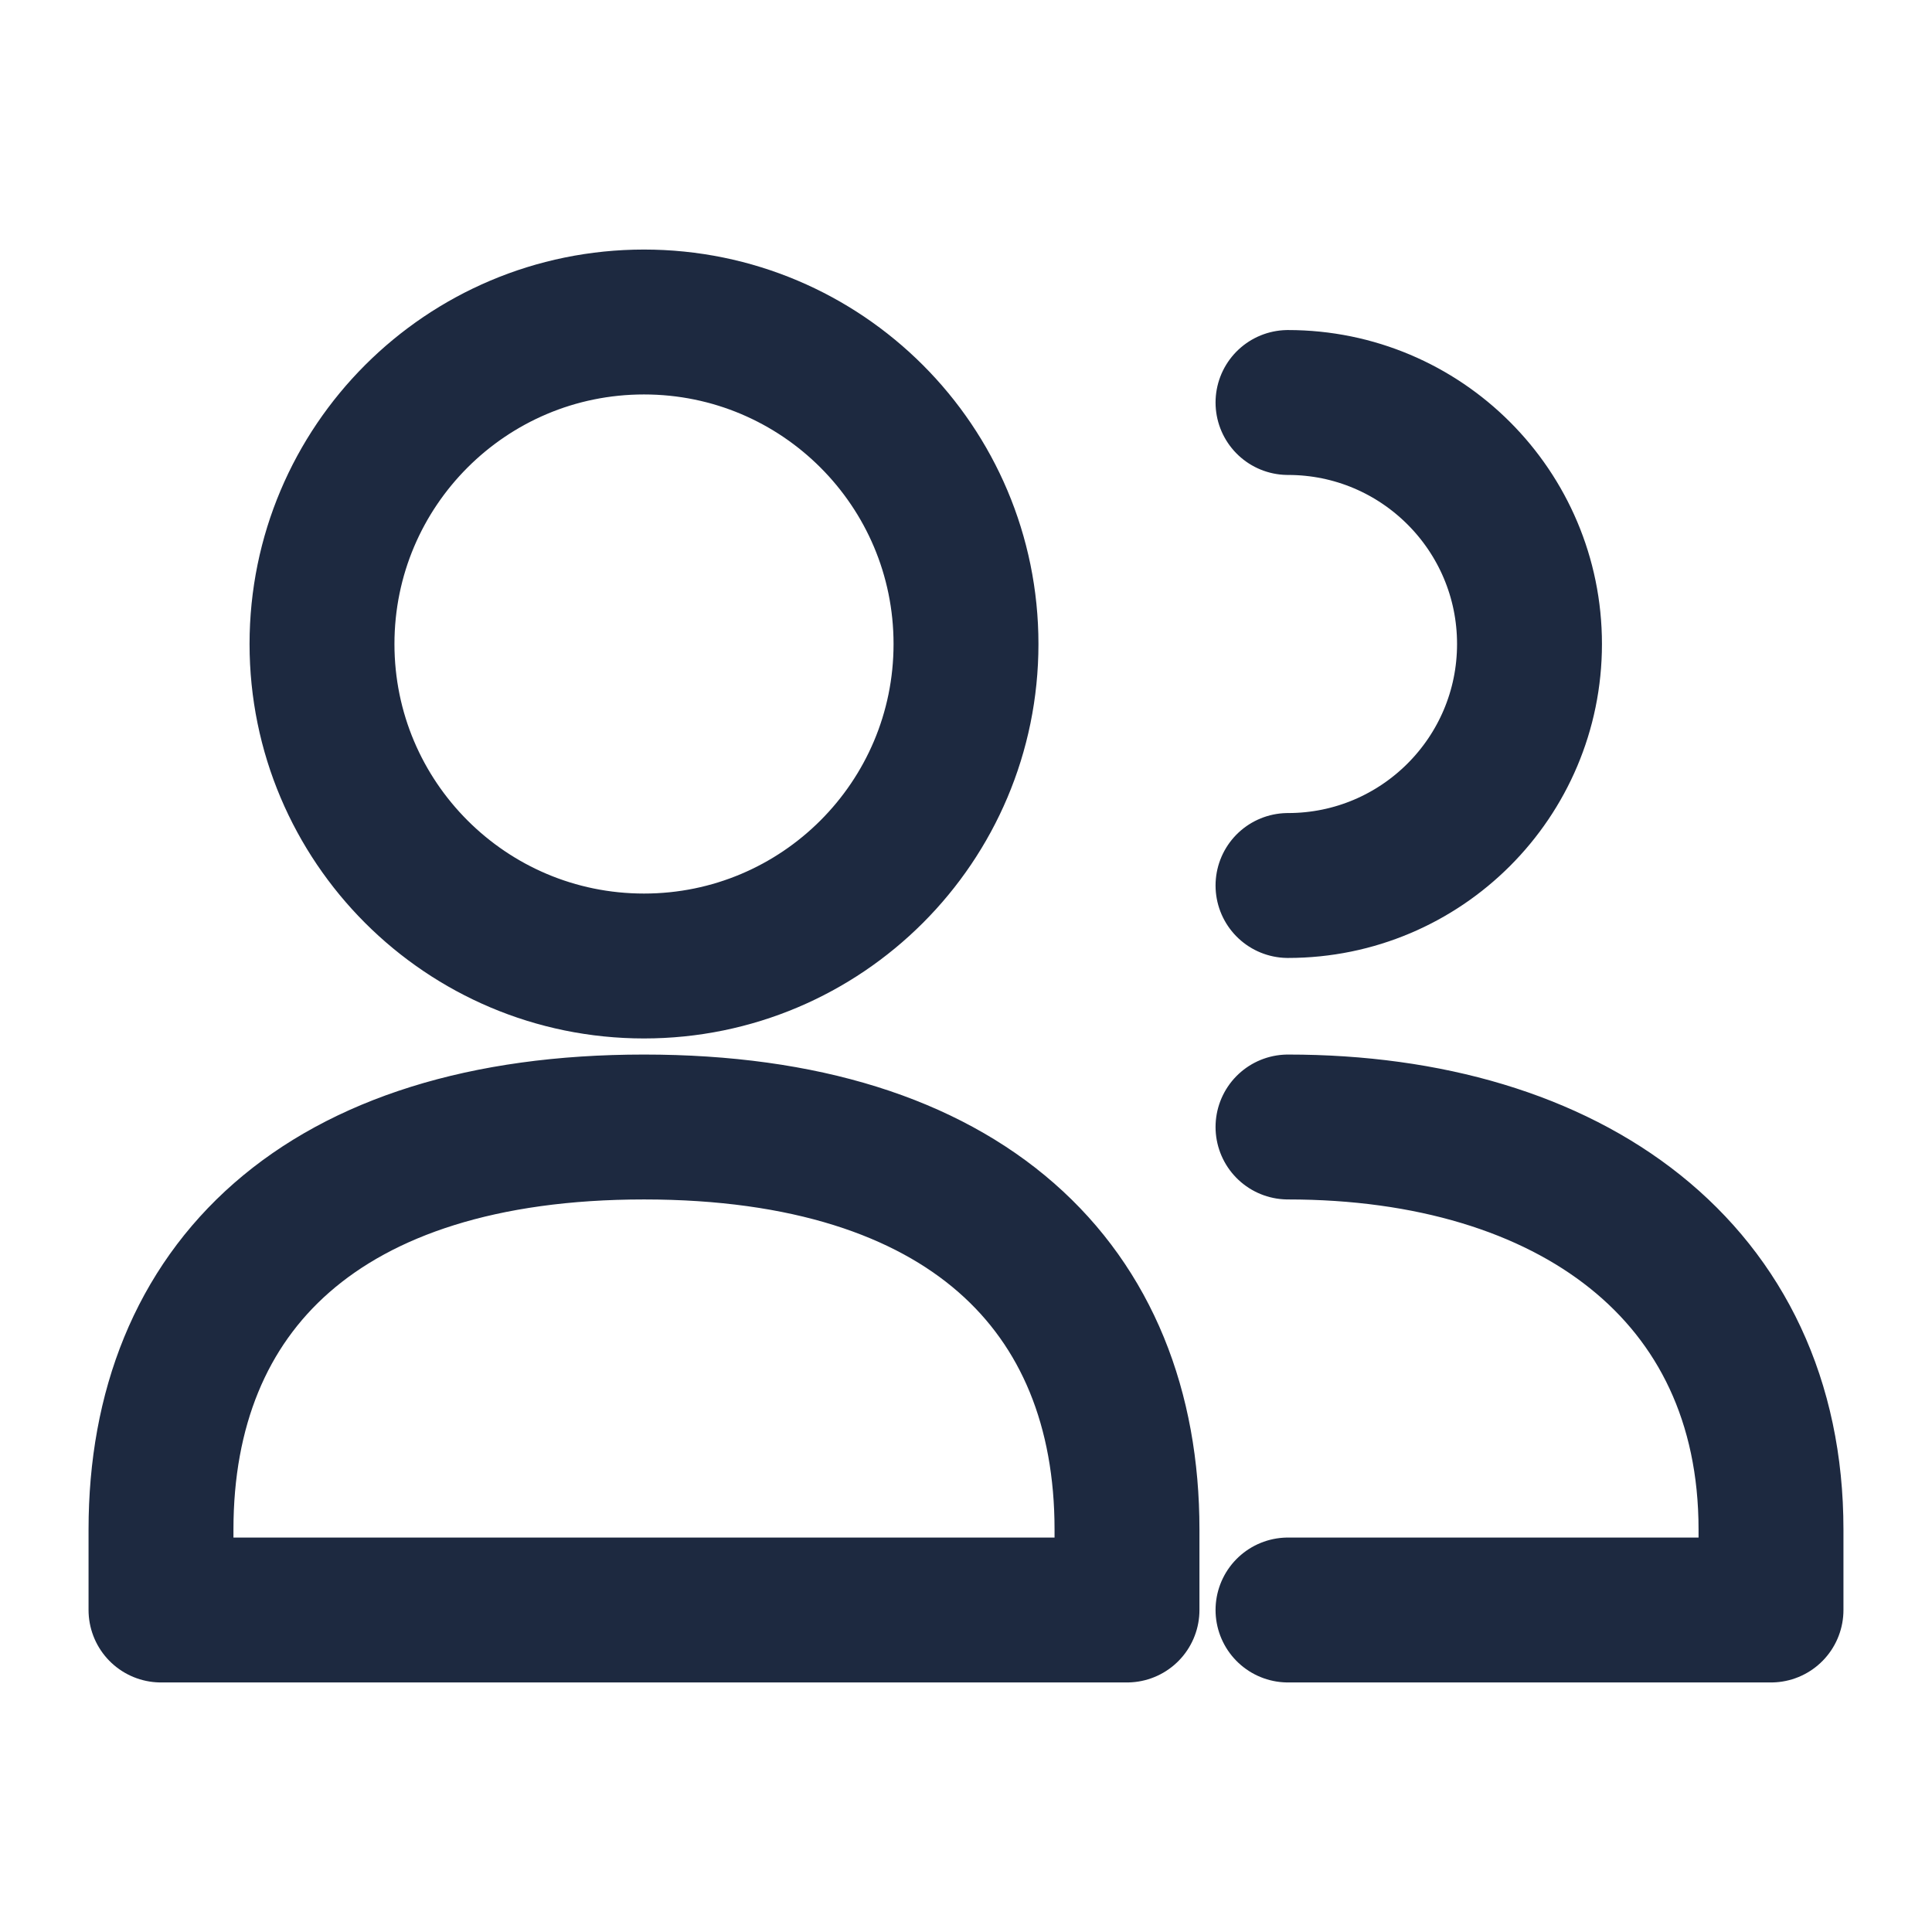
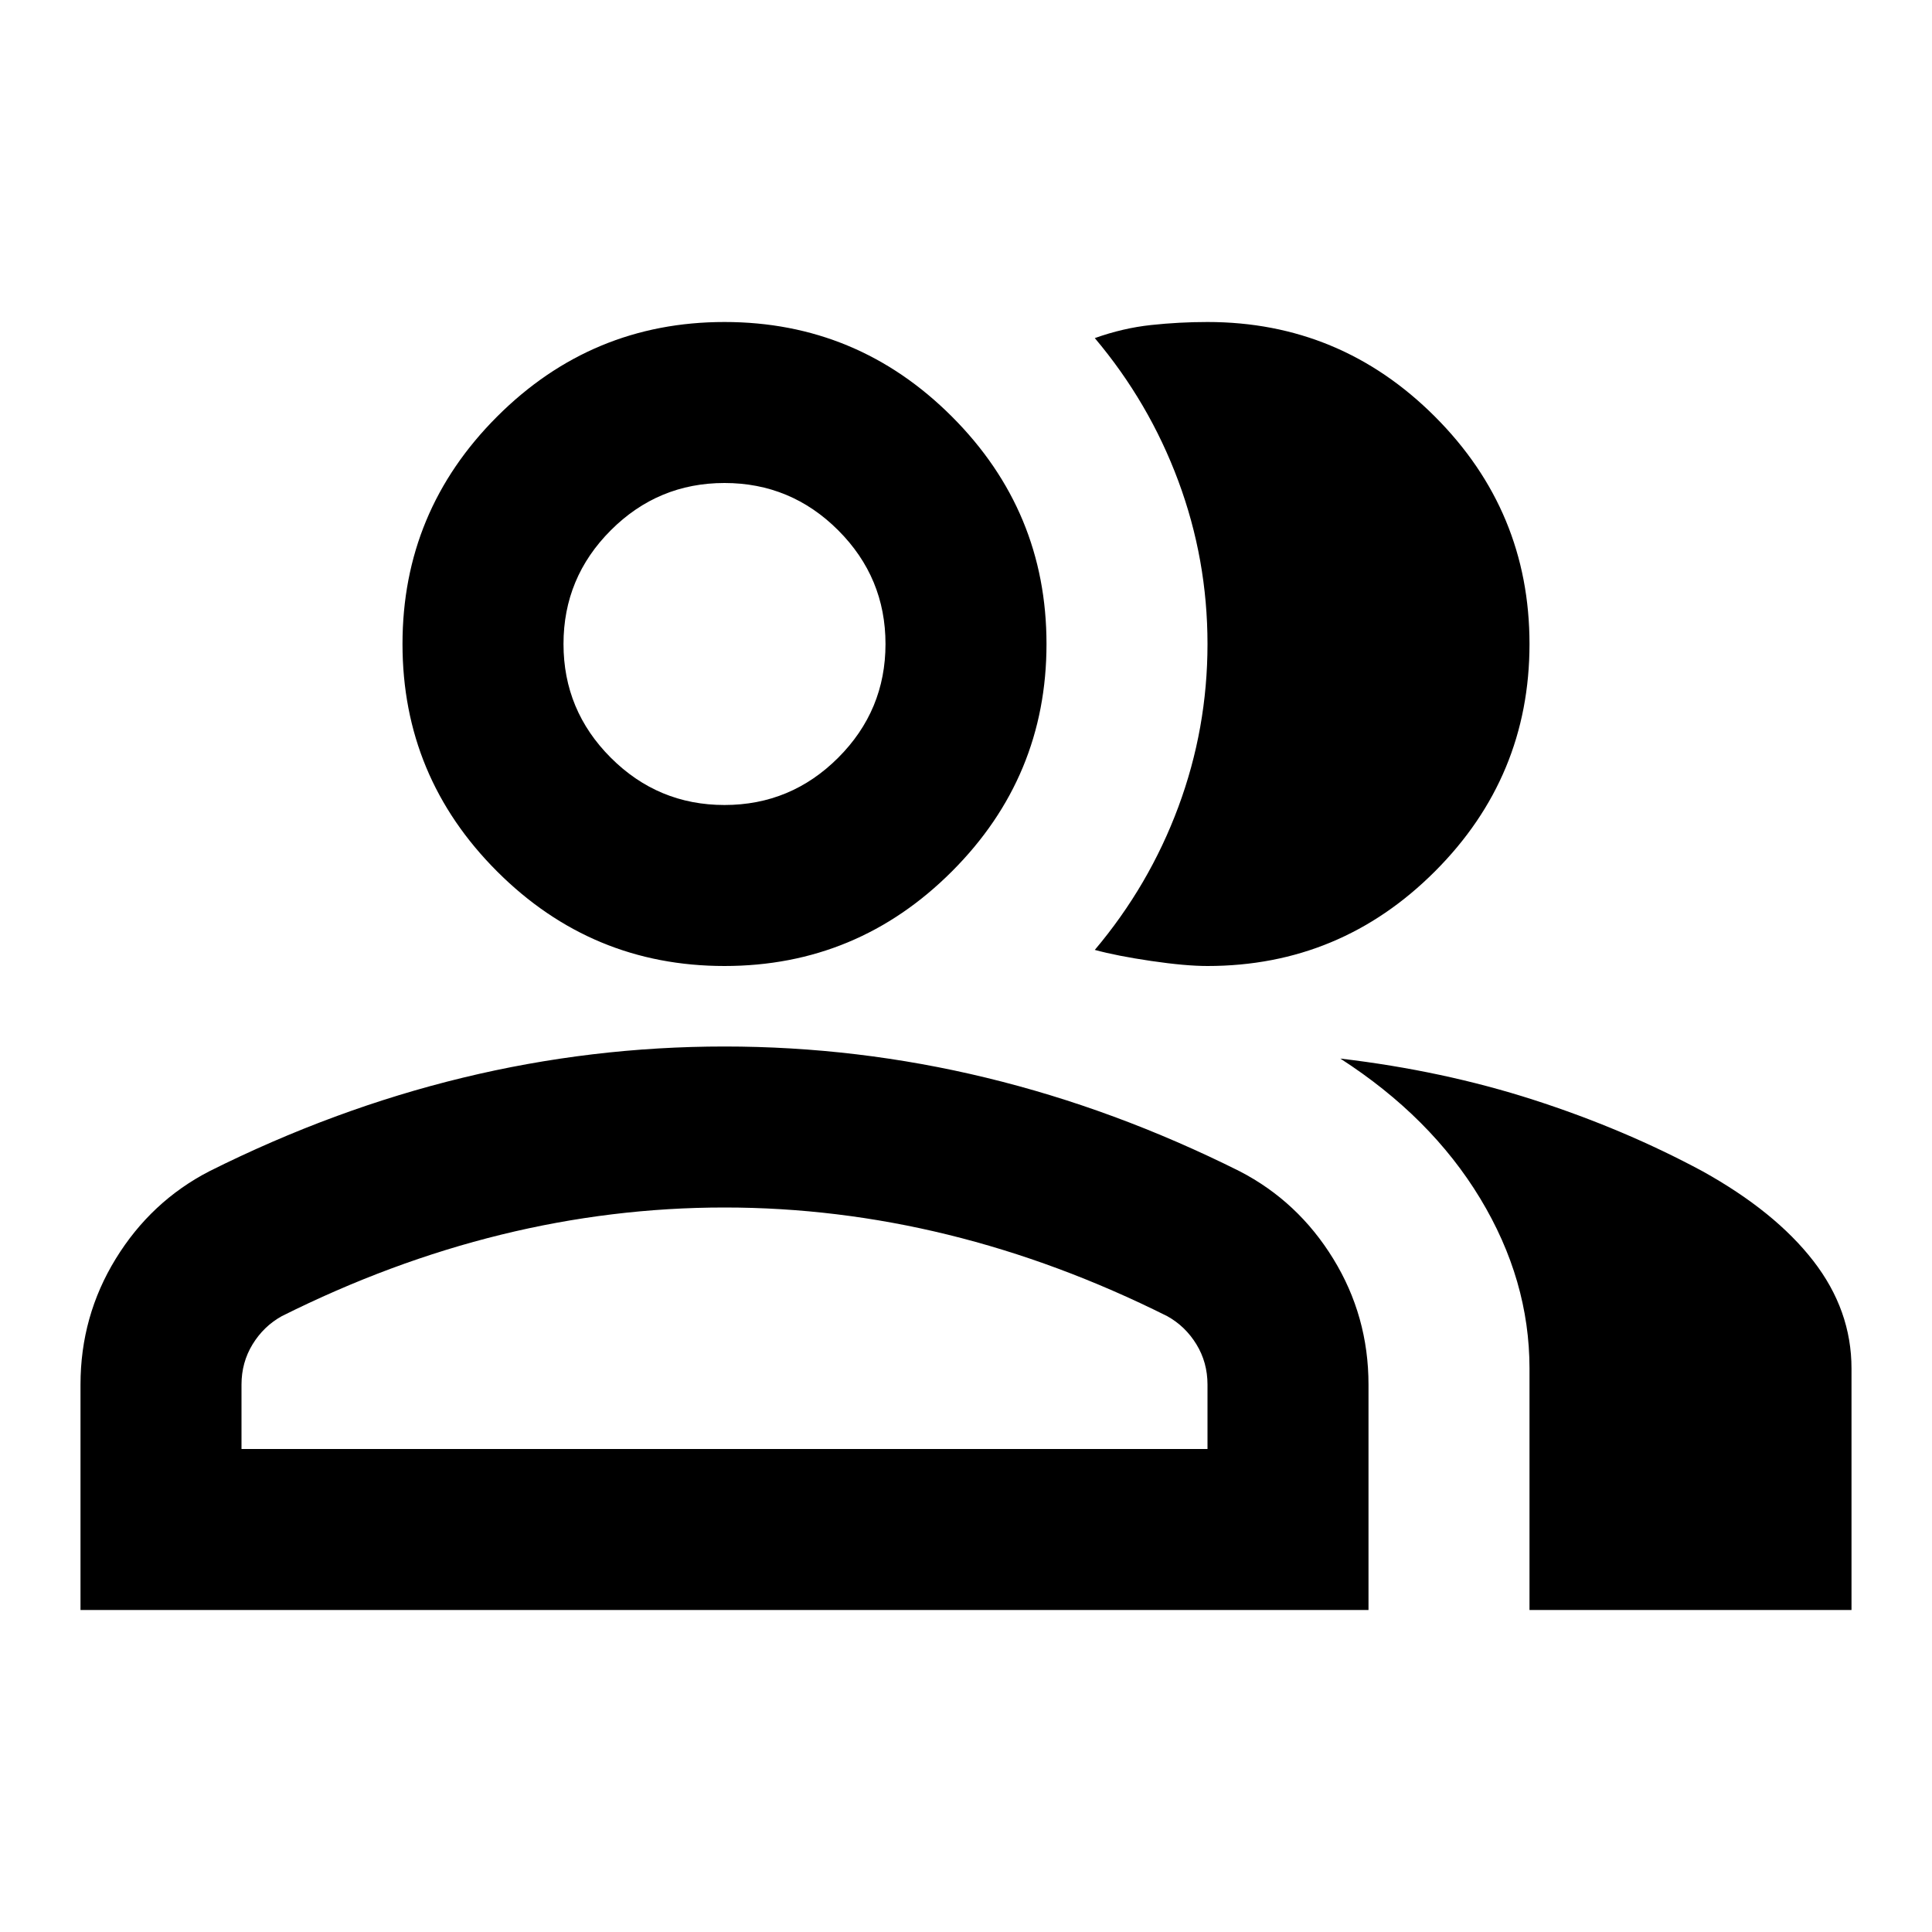
- <svg xmlns="http://www.w3.org/2000/svg" viewBox="0 0 24 24" fill="none" stroke="#1d2940" stroke-width="1.8" stroke-linecap="round" stroke-linejoin="round">
-   <path d="M8 12a4 4 0 1 0 0-8 4 4 0 0 0 0 8Zm8-1a3 3 0 1 0 0-6M8 14c-4 0-6 2-6 5v1h12v-1c0-3-2-5-6-5Zm8 0c3.5 0 6 1.8 6 5v1h-6" />
+ <svg xmlns="http://www.w3.org/2000/svg" height="24" viewBox="0 -960 960 960" width="24">
+   <path d="M40-160v-112q0-34 17.5-62.5T104-378q62-31 126-46.5T360-440q66 0 130 15.5T616-378q29 15 46.5 43.5T680-272v112H40Zm720 0v-120q0-44-24.5-84.5T666-434q51 6 96 20.5t84 35.5q36 20 55 44.5t19 53.5v120H760ZM360-480q-66 0-113-47t-47-113q0-66 47-113t113-47q66 0 113 47t47 113q0 66-47 113t-113 47Zm400-160q0 66-47 113t-113 47q-11 0-28-2.5t-28-5.5q27-32 41.5-71t14.5-81q0-42-14.5-81T544-792q14-5 28-6.5t28-1.5q66 0 113 47t47 113ZM120-240h480v-32q0-11-5.5-20T580-306q-54-27-109-40.5T360-360q-56 0-111 13.5T140-306q-9 5-14.5 14t-5.5 20v32Zm240-320q33 0 56.5-23.5T440-640q0-33-23.5-56.5T360-720q-33 0-56.5 23.5T280-640q0 33 23.5 56.5T360-560Zm0 320Zm0-400Z" />
</svg>
